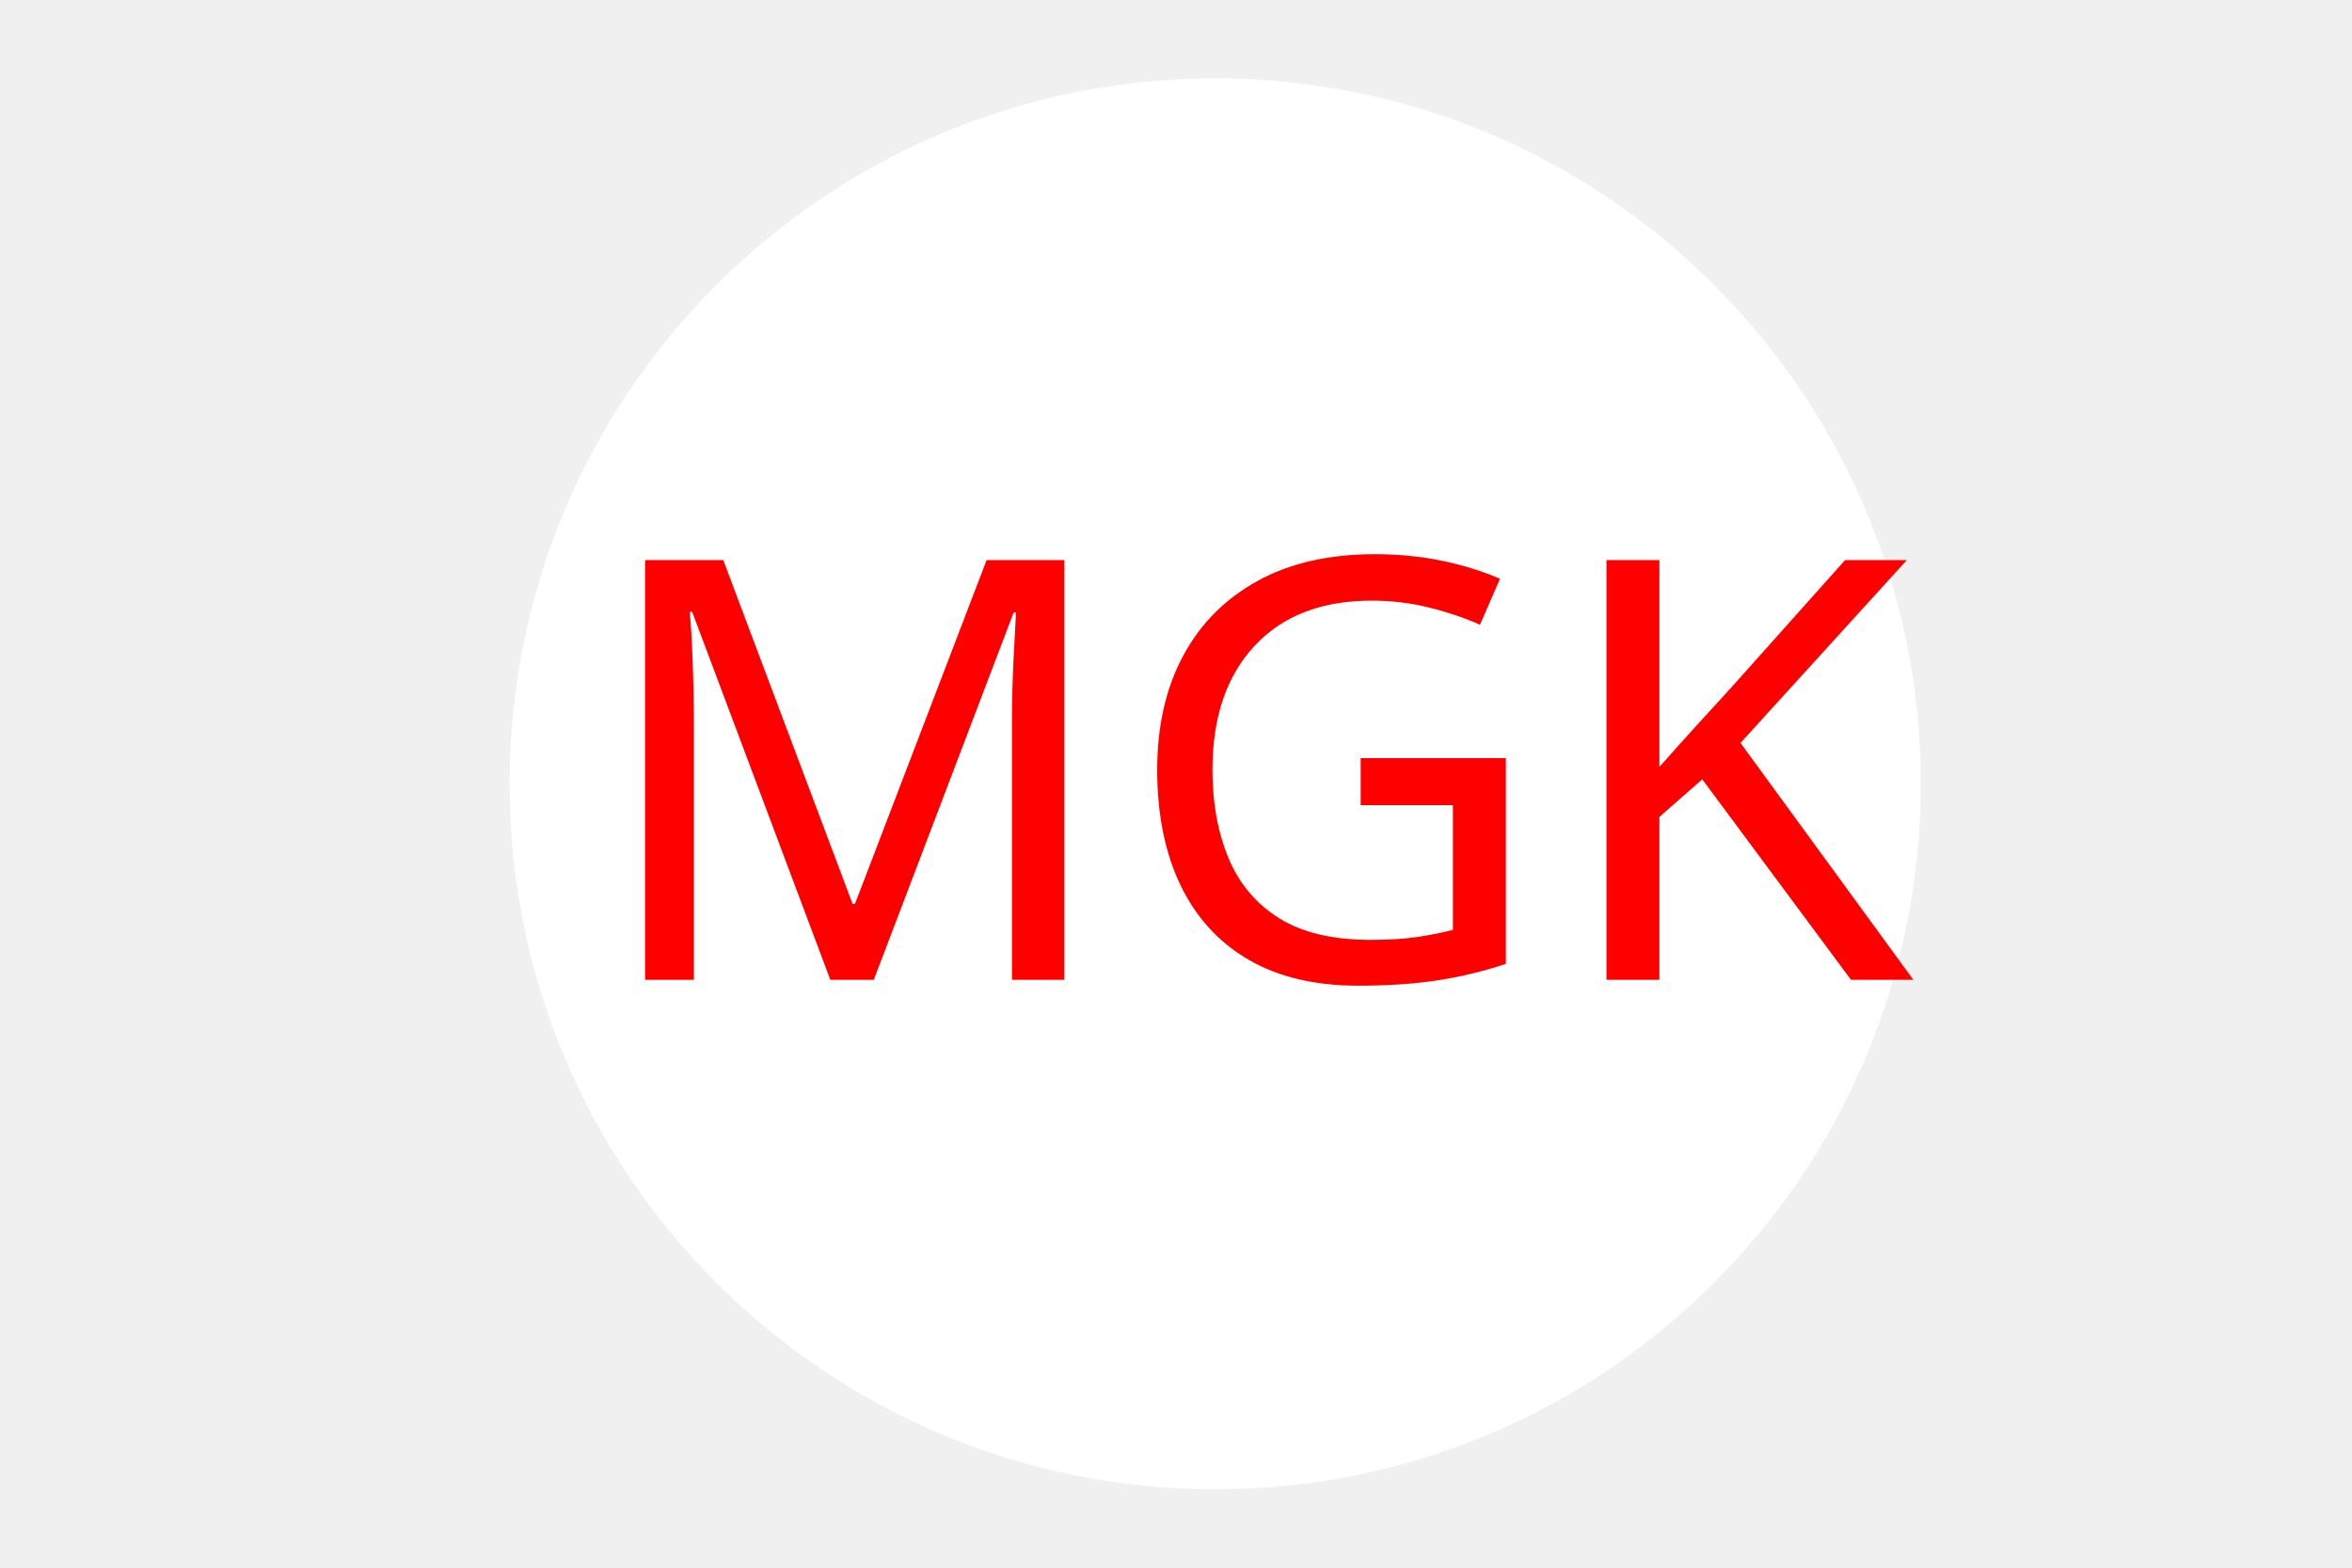
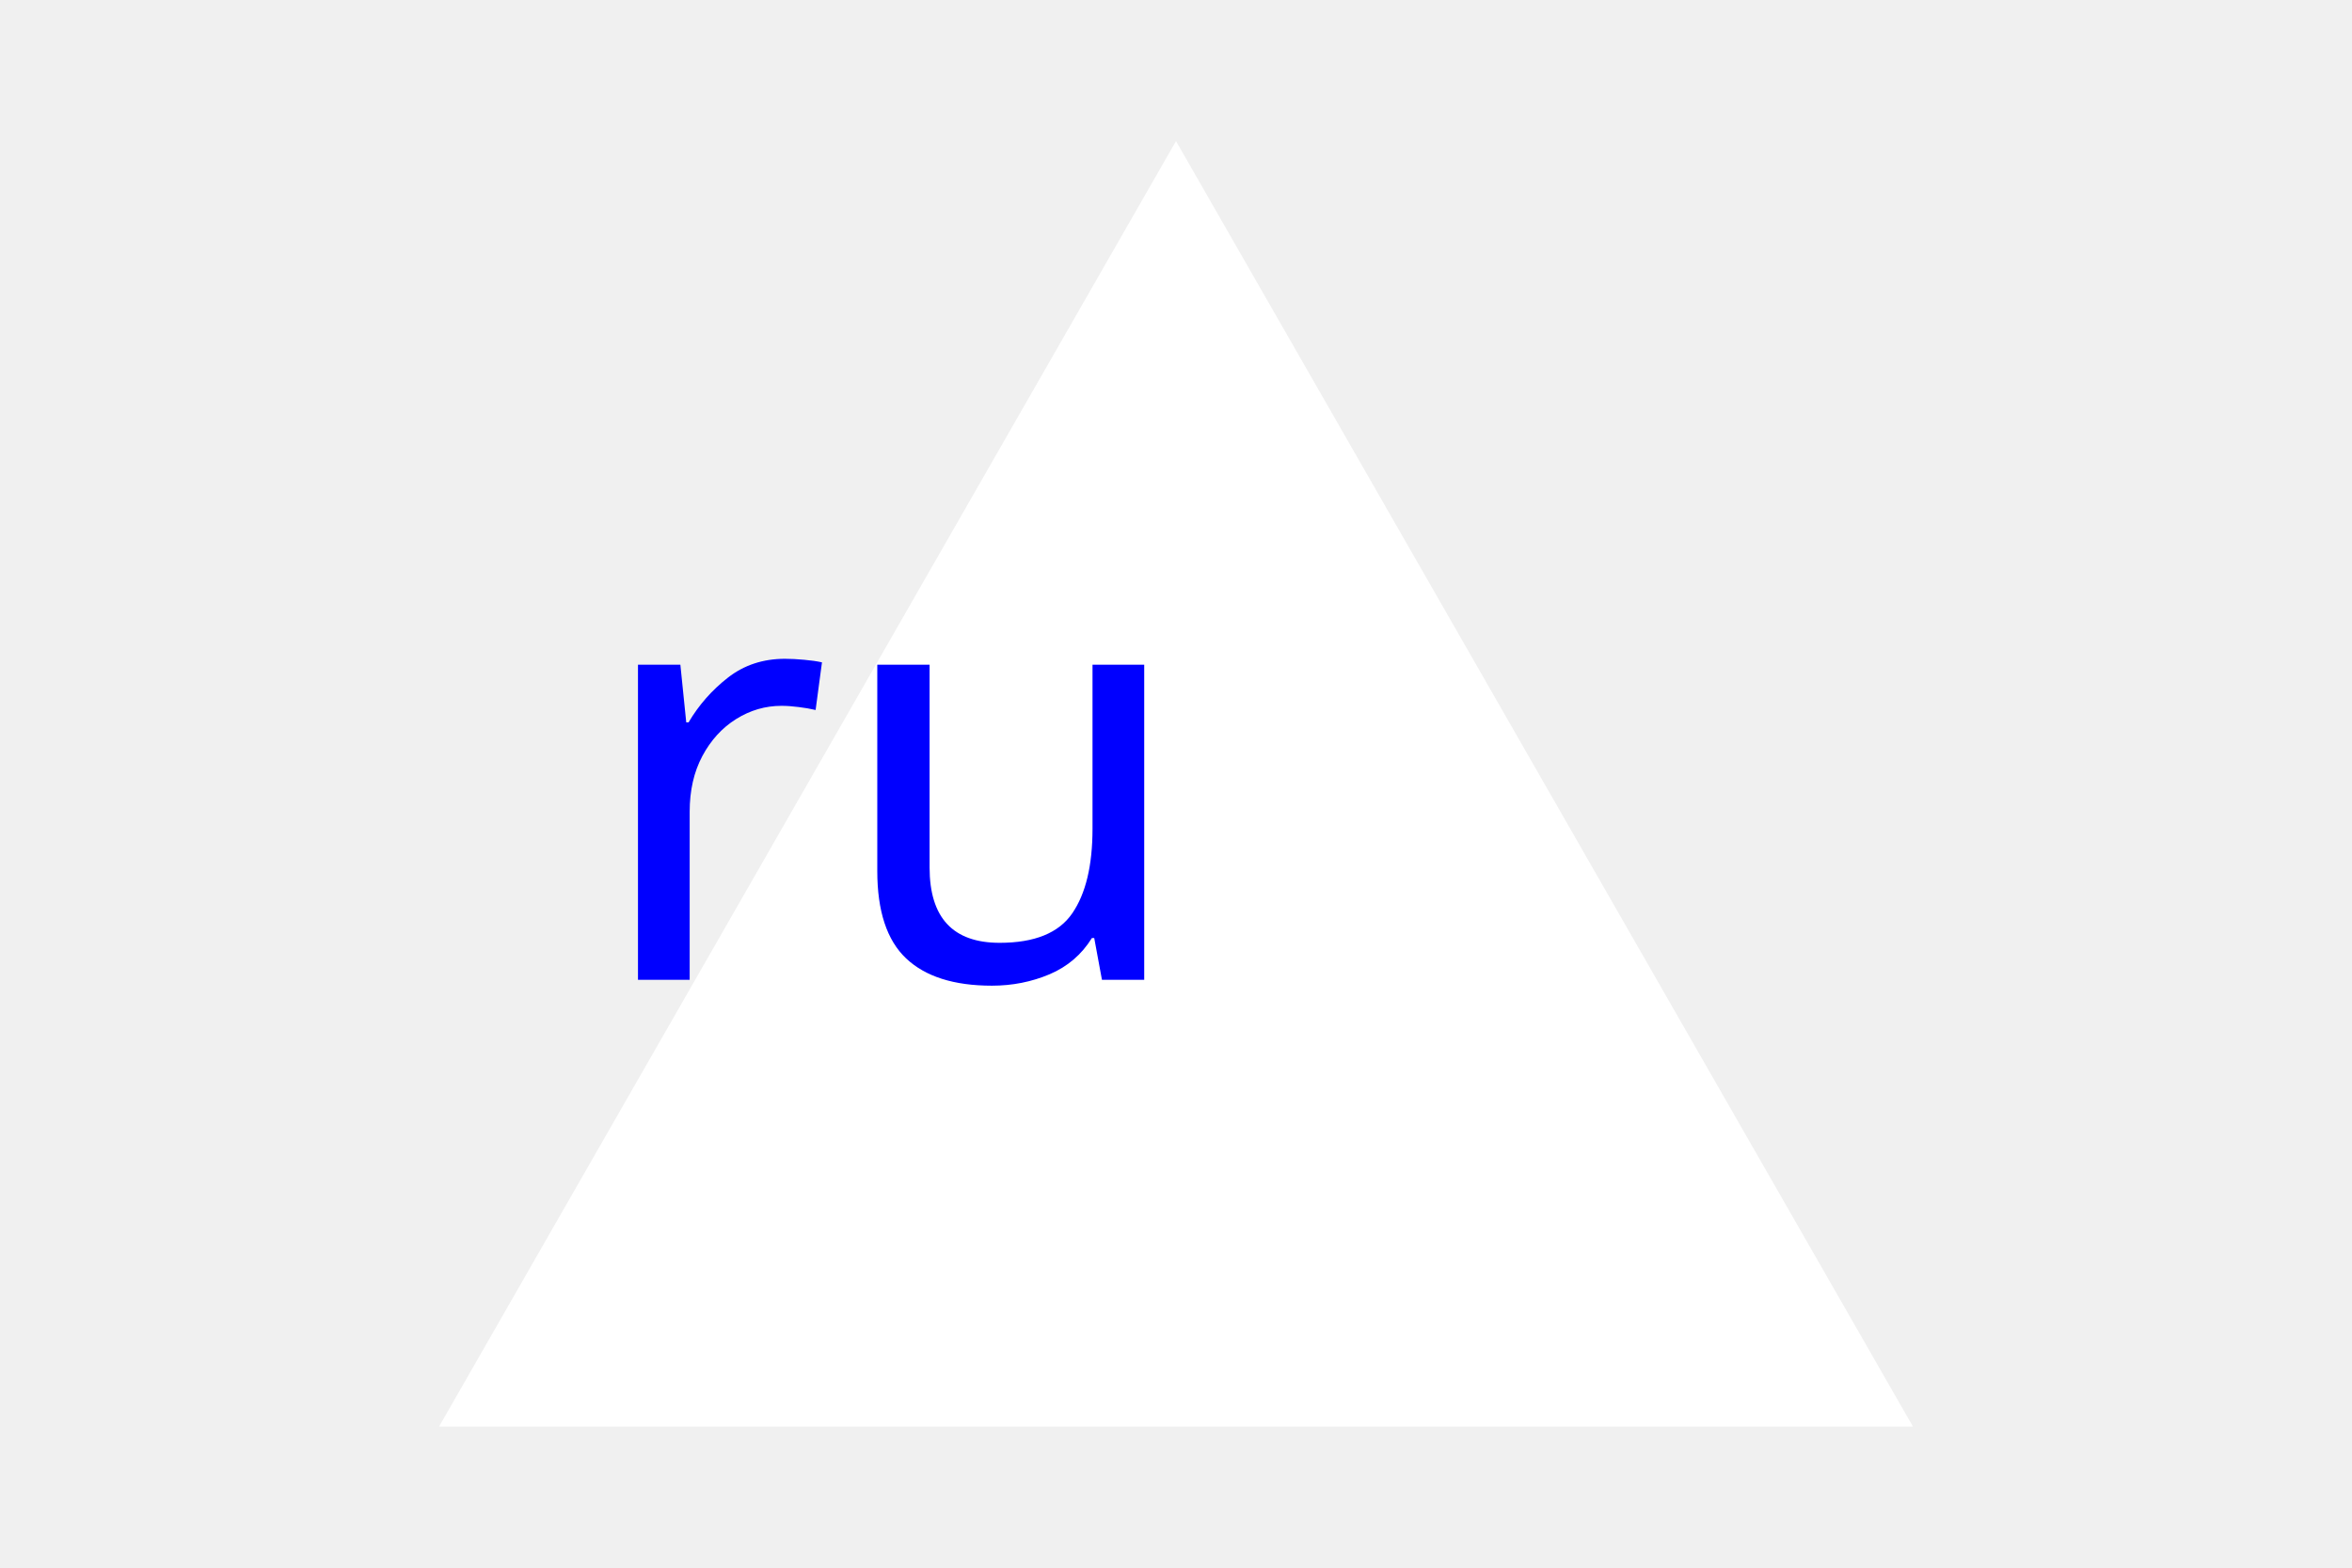
<svg xmlns="http://www.w3.org/2000/svg" width="300px" height="200px">
-   <circle cx="155" cy="100" r="90" fill="white" />
-   <text x="75" y="125" font-family="Sans-serif" font-size="75" fill="red">MGK</text>
+   <polygon points="150,18 244,182 56,182" fill="white" />
+   <text x="75" y="125" font-family="Sans-serif" font-size="75" fill="blue ">ru</text>
</svg>
